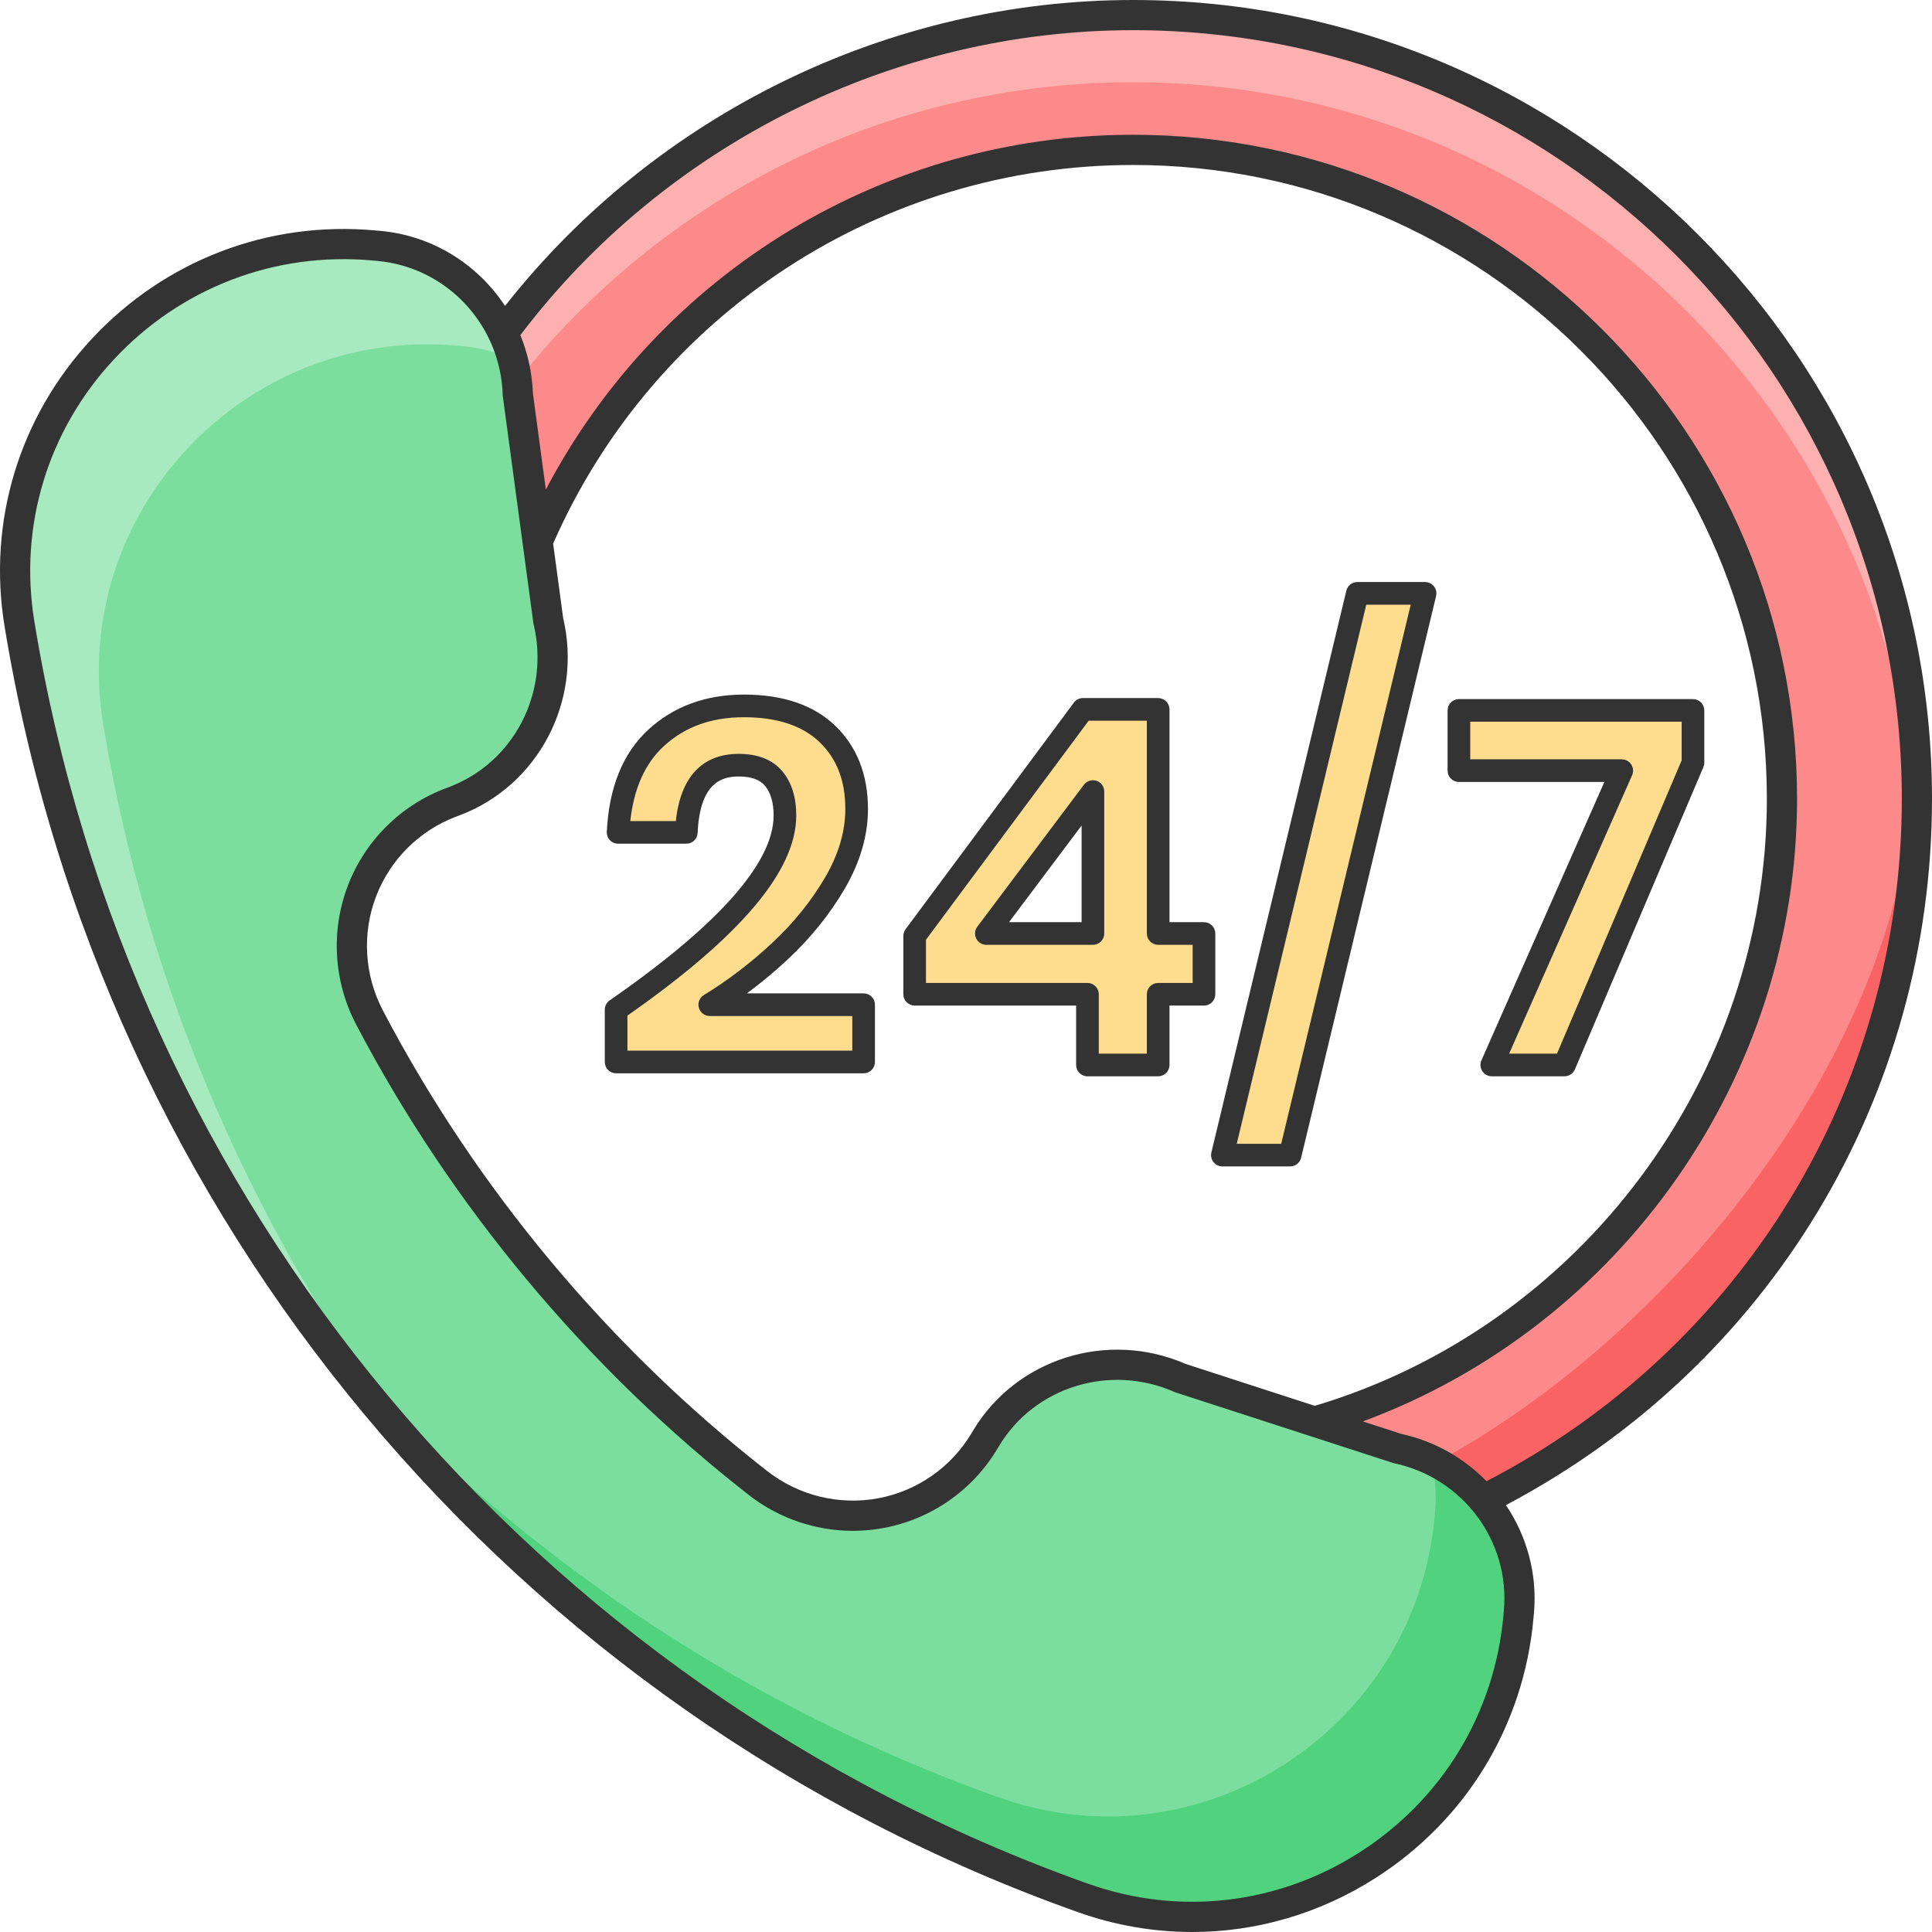
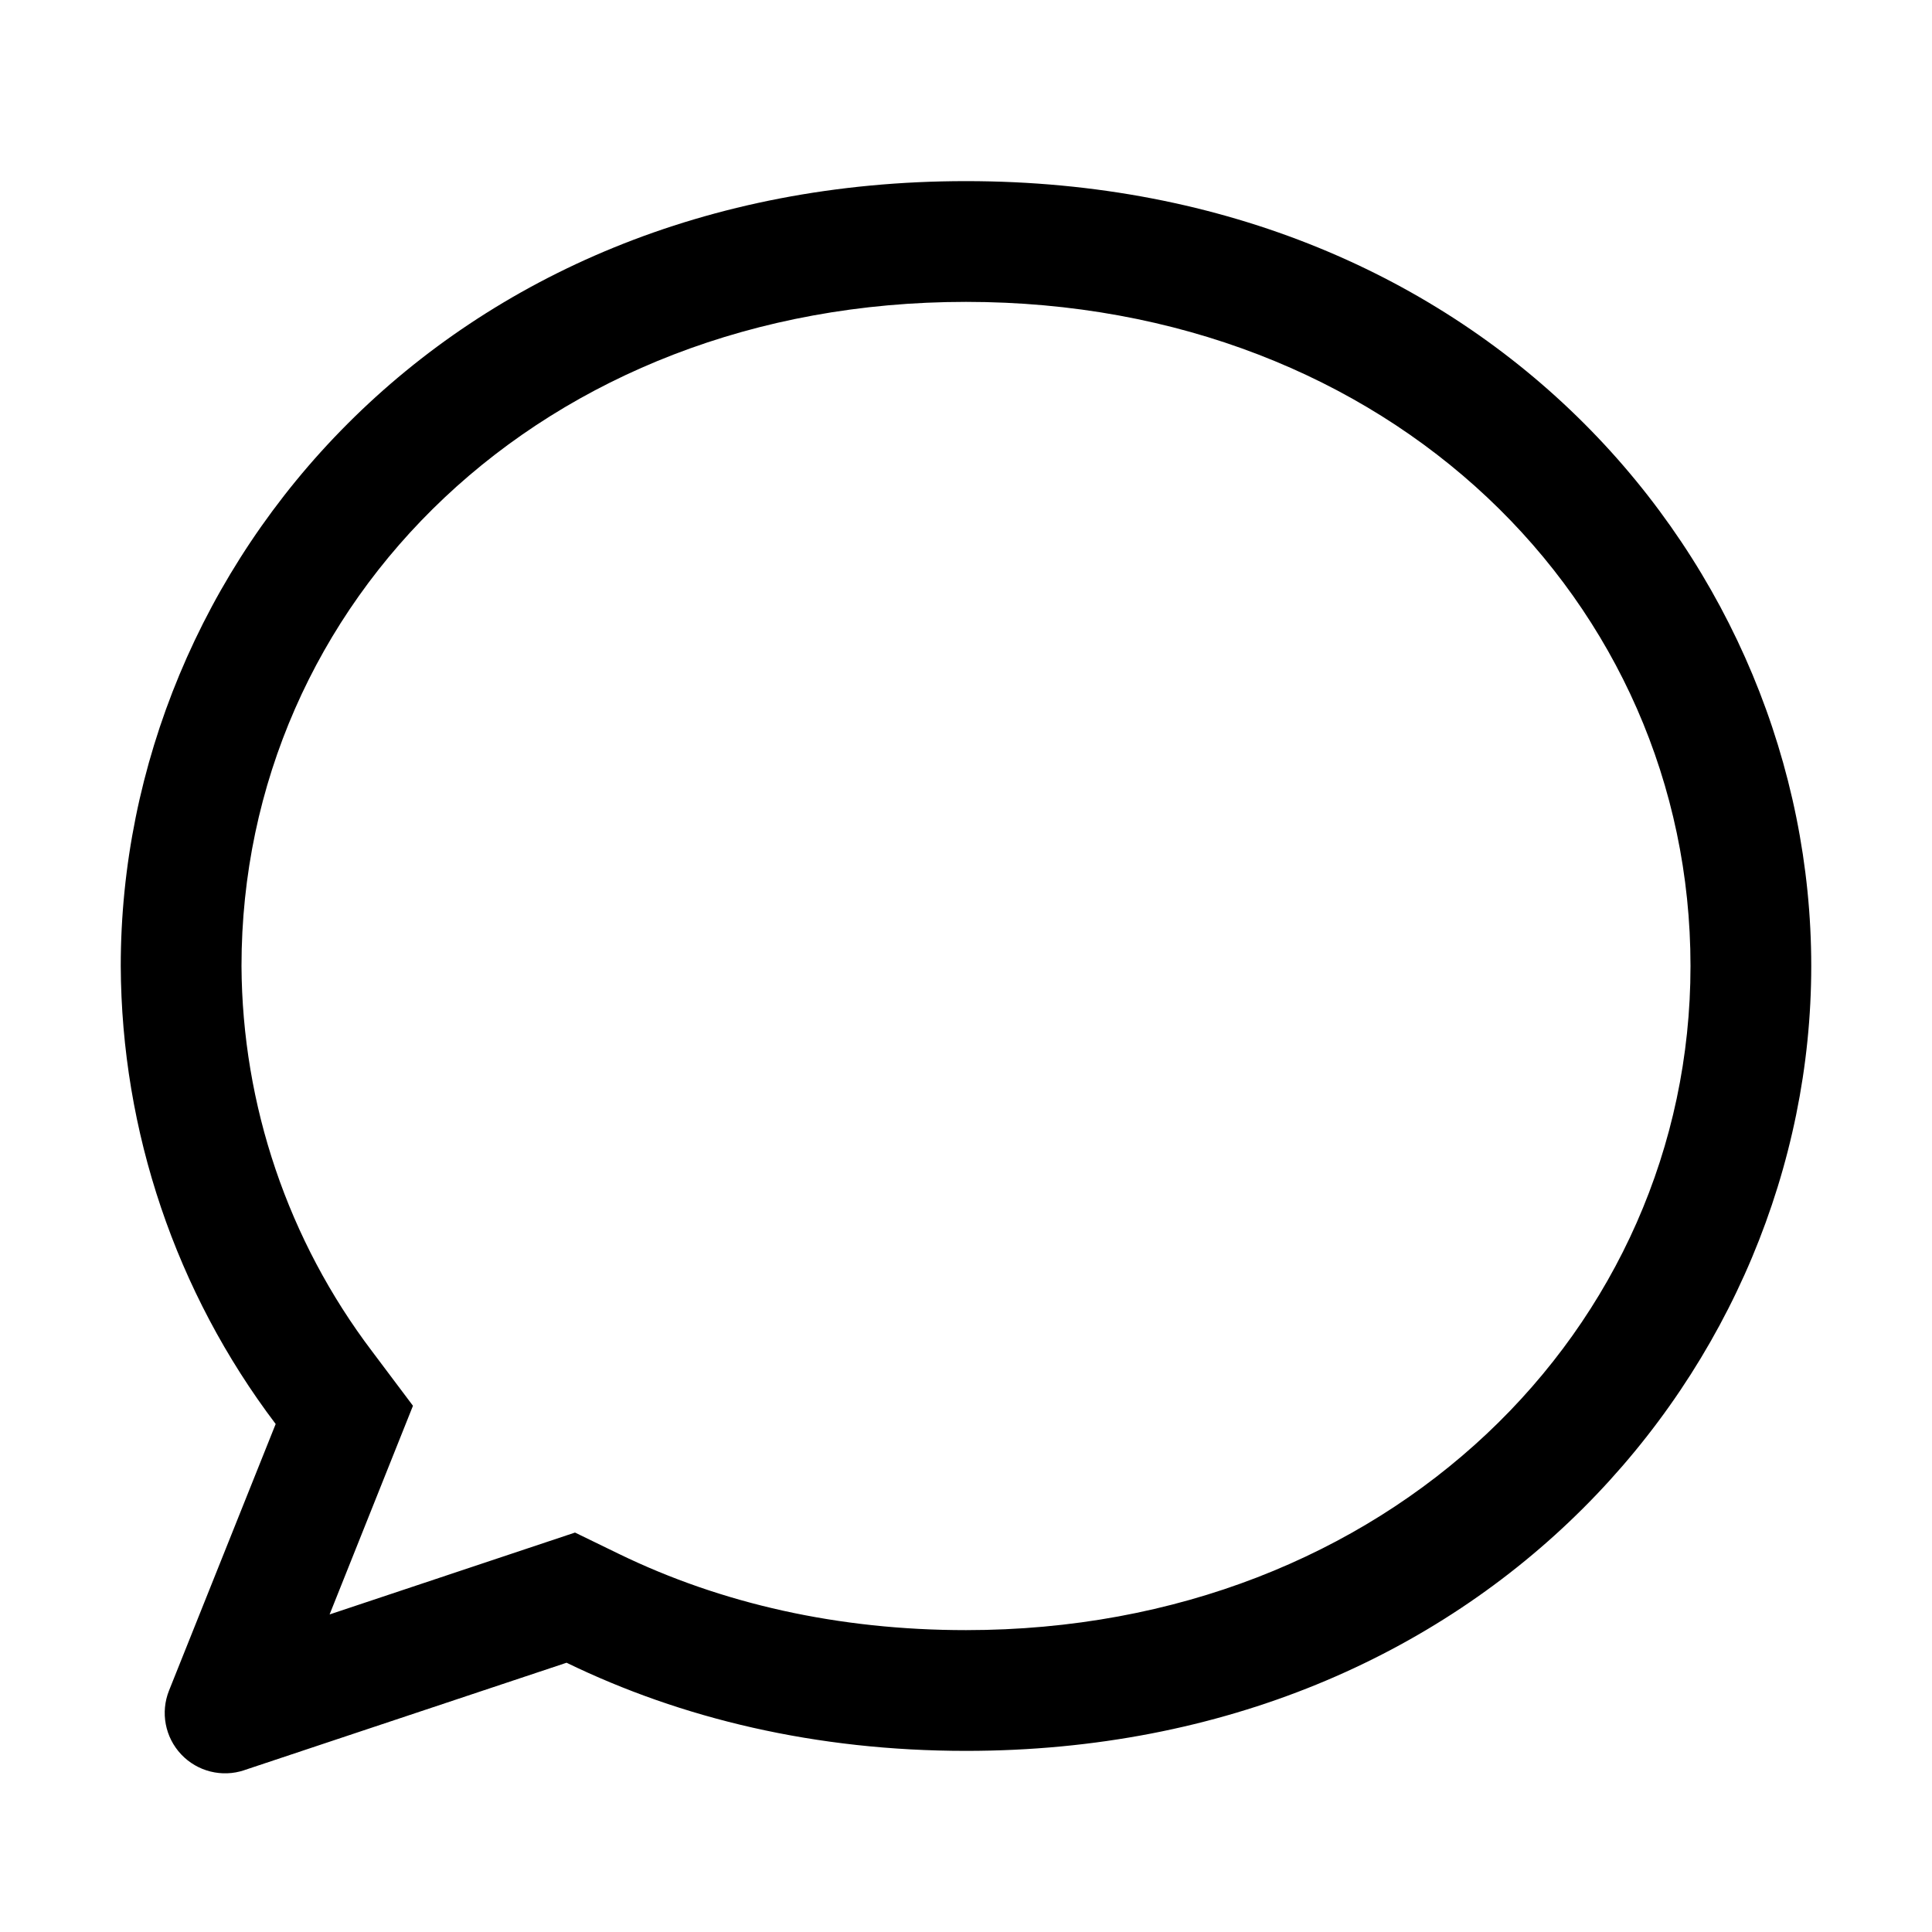
- <svg xmlns="http://www.w3.org/2000/svg" width="800px" height="800px" viewBox="0 0 512 512" id="Layer_1" version="1.1" xml:space="preserve">
-   <g id="_x30_20_24_x2F_7_Customer_Support">
-     <g>
-       <g>
-         <path d="M507.998,211.681c0,81.321-46.76,151.722-114.882,185.802c-5.64-6.72-13.56-11.64-22.76-13.6     l-21.96-7.12c71.561-20.801,123.842-86.842,123.842-165.083c0-95.001-77.001-171.963-171.962-171.963     c-70.721,0-131.442,42.68-157.802,103.721l-5.24-38.88c-0.2-5.84-1.561-11.4-3.92-16.4     c37.84-51.041,98.521-84.161,166.962-84.161C414.957,3.998,507.998,96.919,507.998,211.681z" style="fill:#FC8A8A;" />
-       </g>
-       <g>
-         <path d="M507.998,211.681c0,3.04-0.08,6.08-0.2,9.08c-4.56-110.722-95.761-198.963-207.523-198.963     c-66.281,0-125.242,31.041-163.283,79.361c-0.52-4.6-1.8-9-3.68-13c37.84-51.041,98.521-84.161,166.962-84.161     C414.957,3.998,507.998,96.919,507.998,211.681z" style="fill:#FCB0B0;" />
-       </g>
-       <g>
-         <path d="M507.998,211.681c0,81.321-46.76,151.722-114.882,185.802c-3.399-4.04-7.64-7.44-12.48-9.92     c63.44-34.4,123.961-109.522,127.161-184.603C507.918,205.841,507.998,208.761,507.998,211.681z" style="fill:#F96364;" />
-       </g>
-       <g>
-         <g>
-           <g>
-             <path d="M287.022,502.978C139.006,450.349,30.453,320.286,5.144,165.244       C-3.981,109.309,42.606,59.956,99.018,65.041c0.46,0.042,0.921,0.083,1.382,0.125c20.537,1.851,36.197,18.791,36.829,39.387       l8.07,59.921c4.826,20.077-5.654,40.633-24.988,47.883l-0.79,0.294c-22.875,8.622-32.943,35.287-21.623,56.946       c25.138,47.987,60.324,90.146,103.043,123.461c19.285,15.01,47.321,9.873,59.894-11.091l0.431-0.724       c10.59-17.726,32.688-24.361,51.579-16.022l57.511,18.656c20.15,4.305,34.016,22.742,32.166,43.279l-0.125,1.382       C397.312,484.949,340.424,521.959,287.022,502.978z" style="fill:#7BDE9E;" />
-           </g>
-         </g>
-         <g>
-           <g>
-             <path d="M27.337,191.817c11.776,71.8,41.329,138.232,84.405,194.127       C56.607,325.066,18.783,248.799,5.13,165.21C-3.977,109.302,42.57,59.982,99.044,65.073l1.356,0.122       c17.356,1.564,31.213,13.886,35.429,30.054c-4.07-1.87-8.47-3.087-13.216-3.515l-1.425-0.128       C64.783,86.521,18.229,135.908,27.337,191.817z" style="fill:#A7EABF;" />
-           </g>
-         </g>
-         <g>
-           <g>
-             <path d="M402.523,427.141l-0.128,1.424c-5.085,56.406-62.002,93.377-115.38,74.418       c-79.467-28.282-147.56-78.846-197.493-143.629c47.186,52.028,107.009,92.755,175.287,117.022       c53.377,18.959,110.294-18.012,115.379-74.418l0.128-1.424c0.428-4.746,0.023-9.361-1.157-13.705       C394.374,393.942,404.087,409.785,402.523,427.141z" style="fill:#51D27F;" />
-           </g>
-         </g>
-         <path d="M512,211.683C512,94.963,417.022,0,300.274,0c-64.732,0-126.437,30.25-166.43,81.076     c-7.25-11.013-19.204-18.643-33.073-19.892l-1.395-0.125c-28.332-2.566-55.684,7.938-75.075,28.77     c-19.203,20.633-27.625,48.356-23.106,76.06C26.82,322.856,135.83,453.467,285.684,506.75c9.891,3.516,20.106,5.25,30.262,5.25     c17,0,33.84-4.863,48.7-14.383c23.969-15.352,39.18-40.399,41.735-68.72l0.125-1.383c0.942-10.448-1.901-20.448-7.418-28.65     C468.846,362.05,512,290.784,512,211.683z M398.537,426.795l-0.125,1.383c-2.328,25.84-16.211,48.692-38.083,62.704     c-21.633,13.855-47.868,16.895-71.966,8.328C141.255,446.905,34.246,318.688,9.093,164.6     c-4.121-25.243,3.559-50.509,21.067-69.321c17.692-19.008,42.665-28.594,68.521-26.25l1.359,0.125     c18.352,1.652,32.618,16.922,33.188,35.52c0.008,0.141,0.016,0.277,0.035,0.414l8.07,59.923c0.02,0.133,0.043,0.27,0.074,0.398     c4.375,18.18-5.301,36.754-22.489,43.2l-0.809,0.301c-11.938,4.496-21.387,13.906-25.93,25.817     c-4.563,11.965-3.77,25.348,2.176,36.727c25.239,48.18,61.243,91.318,104.127,124.76c10.125,7.883,23.153,11.067,35.739,8.707     c12.531-2.34,23.481-9.957,30.055-20.918l0.422-0.711c9.422-15.766,29.43-21.961,46.528-14.41     c0.125,0.055,0.254,0.102,0.383,0.145l57.513,18.656c0.133,0.043,0.266,0.078,0.398,0.105     C387.717,391.678,400.194,408.447,398.537,426.795z M314.271,361.478c-20.754-9.059-44.989-1.457-56.446,17.727l-0.418,0.703     c-5.387,8.977-14.371,15.227-24.653,17.149c-10.324,1.918-21.032-0.676-29.352-7.152     c-41.989-32.743-77.243-74.986-101.955-122.158c-4.887-9.348-5.539-20.344-1.793-30.168c3.731-9.77,11.485-17.492,21.258-21.176     l0.805-0.297c20.91-7.844,32.715-30.325,27.52-52.36l-2.651-19.686c26.791-60.984,86.992-100.339,153.688-100.339     c92.615,0,167.963,75.349,167.963,167.963c0,73.825-49.206,139.793-119.802,160.877L314.271,361.478z M393.943,392.538     c-5.956-6.097-13.67-10.589-22.543-12.529l-10.229-3.318c68.314-25.231,115.066-91.367,115.066-165.009     c0-97.025-78.939-175.964-175.964-175.964c-65.729,0-125.399,36.506-155.617,94.017l-3.436-25.516     c-0.192-5.434-1.366-10.622-3.319-15.409c38.394-50.62,98.894-80.811,162.373-80.811C412.608,7.998,504,99.37,504,211.681     C504,288.326,461.898,357.338,393.943,392.538z" style="fill:#333333;" />
-       </g>
-       <g>
-         <g>
-           <path d="M208.014,216.109c0-4.137-0.988-7.391-2.969-9.766c-1.98-2.379-5.082-3.566-9.305-3.566      c-8.711,0-13.328,5.942-13.856,17.817h-18.082c0.527-10.996,3.871-19.332,10.031-25.008c6.156-5.676,13.942-8.512,23.36-8.512      c9.59,0,16.957,2.488,22.106,7.457c5.145,4.973,7.719,11.594,7.719,19.86c0,6.516-1.914,13.047-5.738,19.602      c-3.828,6.555-8.692,12.582-14.586,18.078c-5.895,5.5-12.098,10.227-18.606,14.188h40.778v15.176h-65.591v-13.856      C193.099,246.902,208.014,229.746,208.014,216.109z" style="fill:#FEDD8E;" />
-           <path d="M228.867,284.434h-65.591c-1.656,0-3-1.344-3-3v-13.856c0-0.984,0.48-1.906,1.289-2.465      c28.832-19.989,43.45-36.473,43.45-49.005c0-3.399-0.766-6.035-2.273-7.844c-1.395-1.676-3.684-2.488-7-2.488      c-4.375,0-10.262,1.551-10.86,14.949c-0.07,1.606-1.391,2.867-2.996,2.867h-18.082c-0.82,0-1.605-0.336-2.172-0.93      c-0.566-0.594-0.863-1.395-0.824-2.215c0.563-11.758,4.262-20.867,10.996-27.071c6.695-6.172,15.239-9.305,25.391-9.305      c10.344,0,18.485,2.793,24.188,8.297c5.731,5.539,8.637,12.949,8.637,22.02c0,7.02-2.066,14.121-6.149,21.114      c-3.957,6.777-9.047,13.09-15.129,18.762c-3.477,3.242-7.094,6.25-10.813,8.992h30.938c1.656,0,3,1.344,3,3v15.176      C231.867,283.09,230.523,284.434,228.867,284.434z M166.276,278.434h59.591v-9.176h-37.778c-1.344,0-2.527-0.895-2.887-2.191      c-0.363-1.293,0.18-2.672,1.328-3.371c6.313-3.844,12.41-8.492,18.117-13.821c5.656-5.27,10.379-11.125,14.043-17.395      c3.535-6.063,5.328-12.149,5.328-18.09c0-7.488-2.227-13.278-6.805-17.703c-4.547-4.387-11.281-6.613-20.02-6.613      c-8.719,0-15.692,2.523-21.325,7.719c-4.945,4.555-7.91,11.207-8.828,19.801h12.063c1.57-14.637,9.793-17.817,16.637-17.817      c5.137,0,9.043,1.563,11.61,4.648c2.43,2.914,3.664,6.844,3.664,11.684c0,14.614-14.637,31.969-44.739,53.036L166.276,278.434      L166.276,278.434z" style="fill:#333333;" />
-         </g>
-         <g>
-           <path d="M242.391,263.489v-15.442l44.606-60.052h19.93v59.391h12.141v16.102h-12.141v18.739h-18.742      v-18.739L242.391,263.489L242.391,263.489z M289.637,209.773l-28.243,37.614h28.243V209.773z" style="fill:#FEDD8E;" />
-           <path d="M306.927,285.227h-18.742c-1.656,0-3-1.344-3-3v-15.739h-42.794c-1.656,0-3-1.344-3-3v-15.442      c0-0.645,0.207-1.273,0.59-1.789l44.606-60.052c0.566-0.762,1.461-1.211,2.41-1.211h19.93c1.656,0,3,1.344,3,3v56.391h9.141      c1.656,0,3,1.344,3,3v16.102c0,1.656-1.344,3-3,3h-9.141v15.739C309.927,283.883,308.583,285.227,306.927,285.227z       M291.184,279.227h12.742v-15.739c0-1.656,1.344-3,3-3h9.141v-10.102h-9.141c-1.656,0-3-1.344-3-3v-56.391h-15.422      l-43.114,58.044v11.449h42.794c1.656,0,3,1.344,3,3V279.227z M289.637,250.386h-28.243c-1.137,0-2.176-0.641-2.684-1.66      c-0.508-1.016-0.398-2.23,0.285-3.141l28.243-37.614c0.777-1.031,2.129-1.445,3.348-1.047c1.227,0.41,2.051,1.559,2.051,2.848      v37.614C292.637,249.043,291.294,250.386,289.637,250.386z M267.399,244.386h19.239v-25.621L267.399,244.386z" style="fill:#333333;" />
-         </g>
-         <g>
-           <path d="M377.664,157.249l-35.766,148.865h-17.949l35.766-148.865H377.664z" style="fill:#FEDD8E;" />
-           <path d="M341.896,309.114h-17.949c-0.918,0-1.789-0.422-2.356-1.145c-0.57-0.719-0.777-1.664-0.563-2.555      l35.766-148.865c0.324-1.352,1.531-2.301,2.918-2.301h17.949c0.918,0,1.789,0.422,2.355,1.145      c0.57,0.719,0.777,1.664,0.563,2.555l-35.766,148.865C344.49,308.164,343.283,309.114,341.896,309.114z M327.751,303.114h11.781      l34.325-142.865h-11.781L327.751,303.114z" style="fill:#333333;" />
-         </g>
-         <g>
-           <path d="M448.657,202.117l-34.051,80.111h-19.27l34.446-77.997h-43.153v-15.969h62.028L448.657,202.117      L448.657,202.117z" style="fill:#FEDD8E;" />
-           <path d="M414.604,285.227h-19.27c-1.016,0-1.961-0.512-2.512-1.363c-0.555-0.848-0.641-1.922-0.234-2.848      l32.586-73.786h-38.547c-1.656,0-3-1.344-3-3v-15.969c0-1.656,1.344-3,3-3h62.028c1.656,0,3,1.344,3,3v13.856      c0,0.402-0.082,0.801-0.238,1.172L417.366,283.4C416.893,284.508,415.807,285.227,414.604,285.227z M399.94,279.227h12.68      l33.036-77.72v-10.246h-56.028v9.969h40.153c1.016,0,1.961,0.512,2.512,1.363c0.555,0.848,0.641,1.922,0.234,2.848      L399.94,279.227z M448.655,202.116h0.039H448.655z" style="fill:#333333;" />
-         </g>
-       </g>
-     </g>
-   </g>
+ <svg xmlns="http://www.w3.org/2000/svg" width="800px" height="800px" viewBox="0 0 1024 1024">
+   <path fill="#000000" d="m174.72 855.68 130.048-43.392 23.424 11.392C382.4 849.984 444.352 864 512 864c223.744 0 384-159.872 384-352 0-192.832-159.104-352-384-352S128 319.168 128 512a341.12 341.12 0 0 0 69.248 204.288l21.632 28.8-44.16 110.528zm-45.248 82.56A32 32 0 0 1 89.6 896l56.512-141.248A405.12 405.12 0 0 1 64 512C64 299.904 235.648 96 512 96s448 203.904 448 416-173.44 416-448 416c-79.68 0-150.848-17.152-211.712-46.72l-170.88 56.96z" />
</svg>
